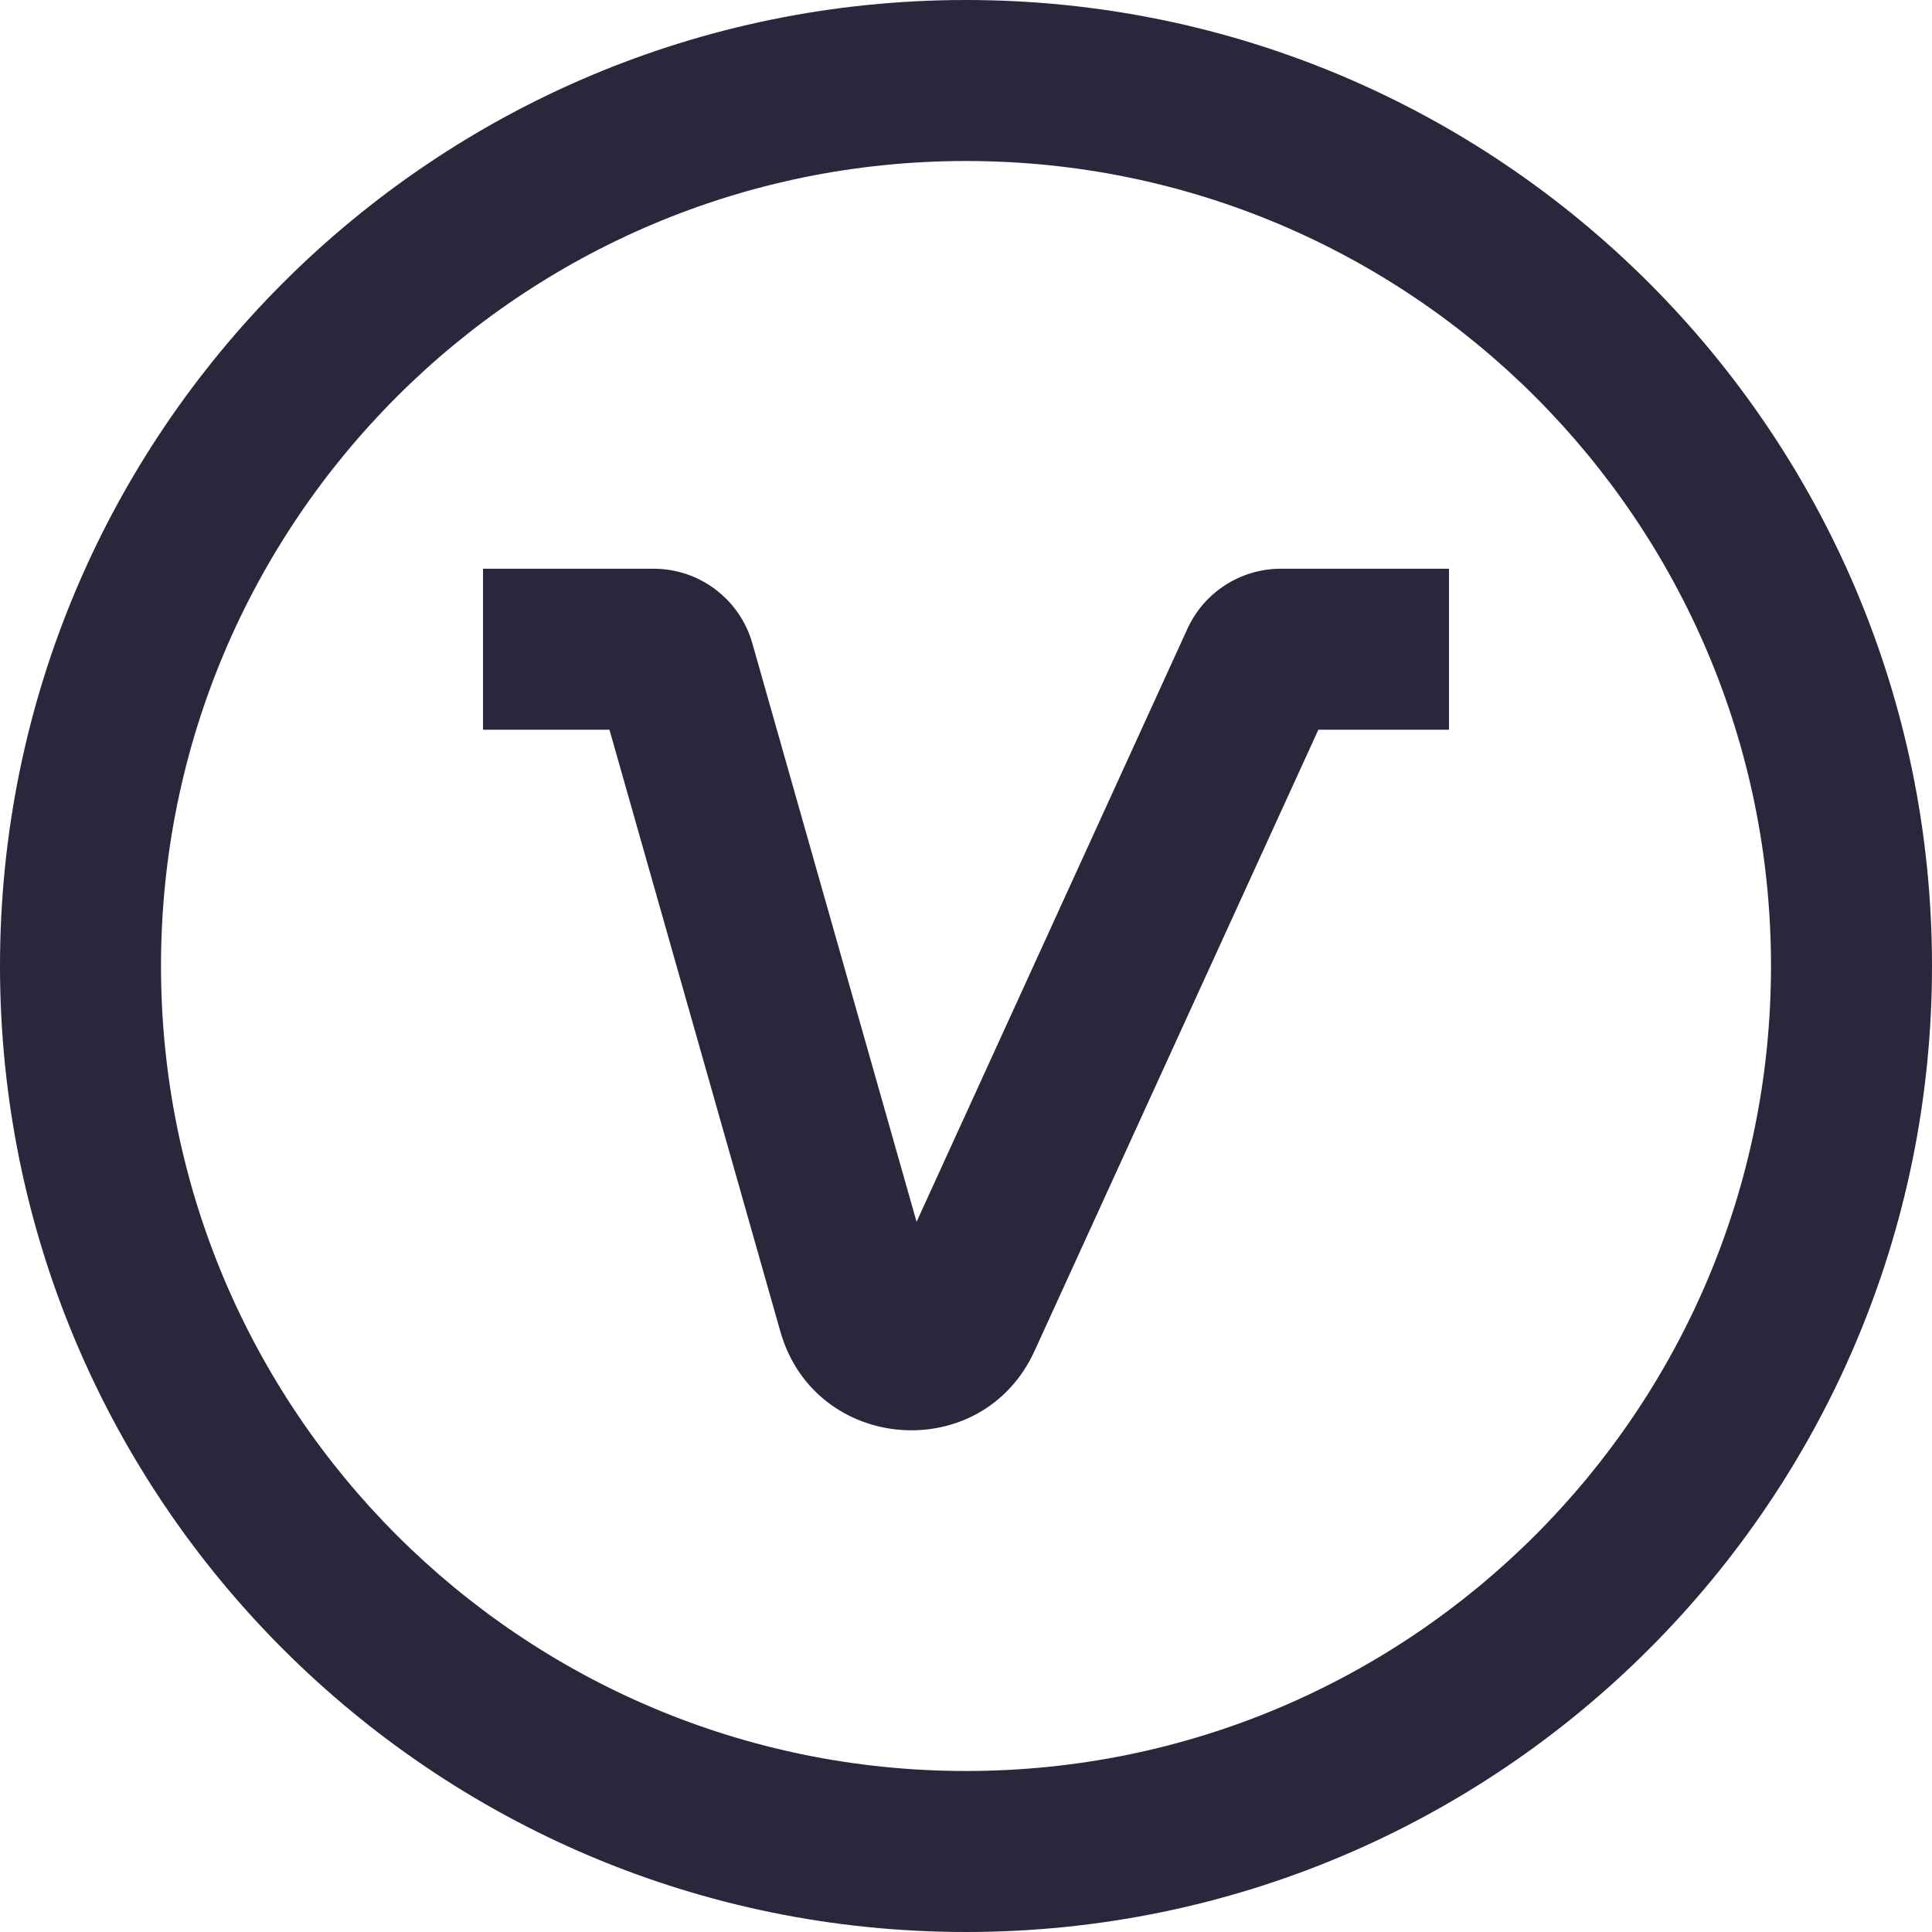
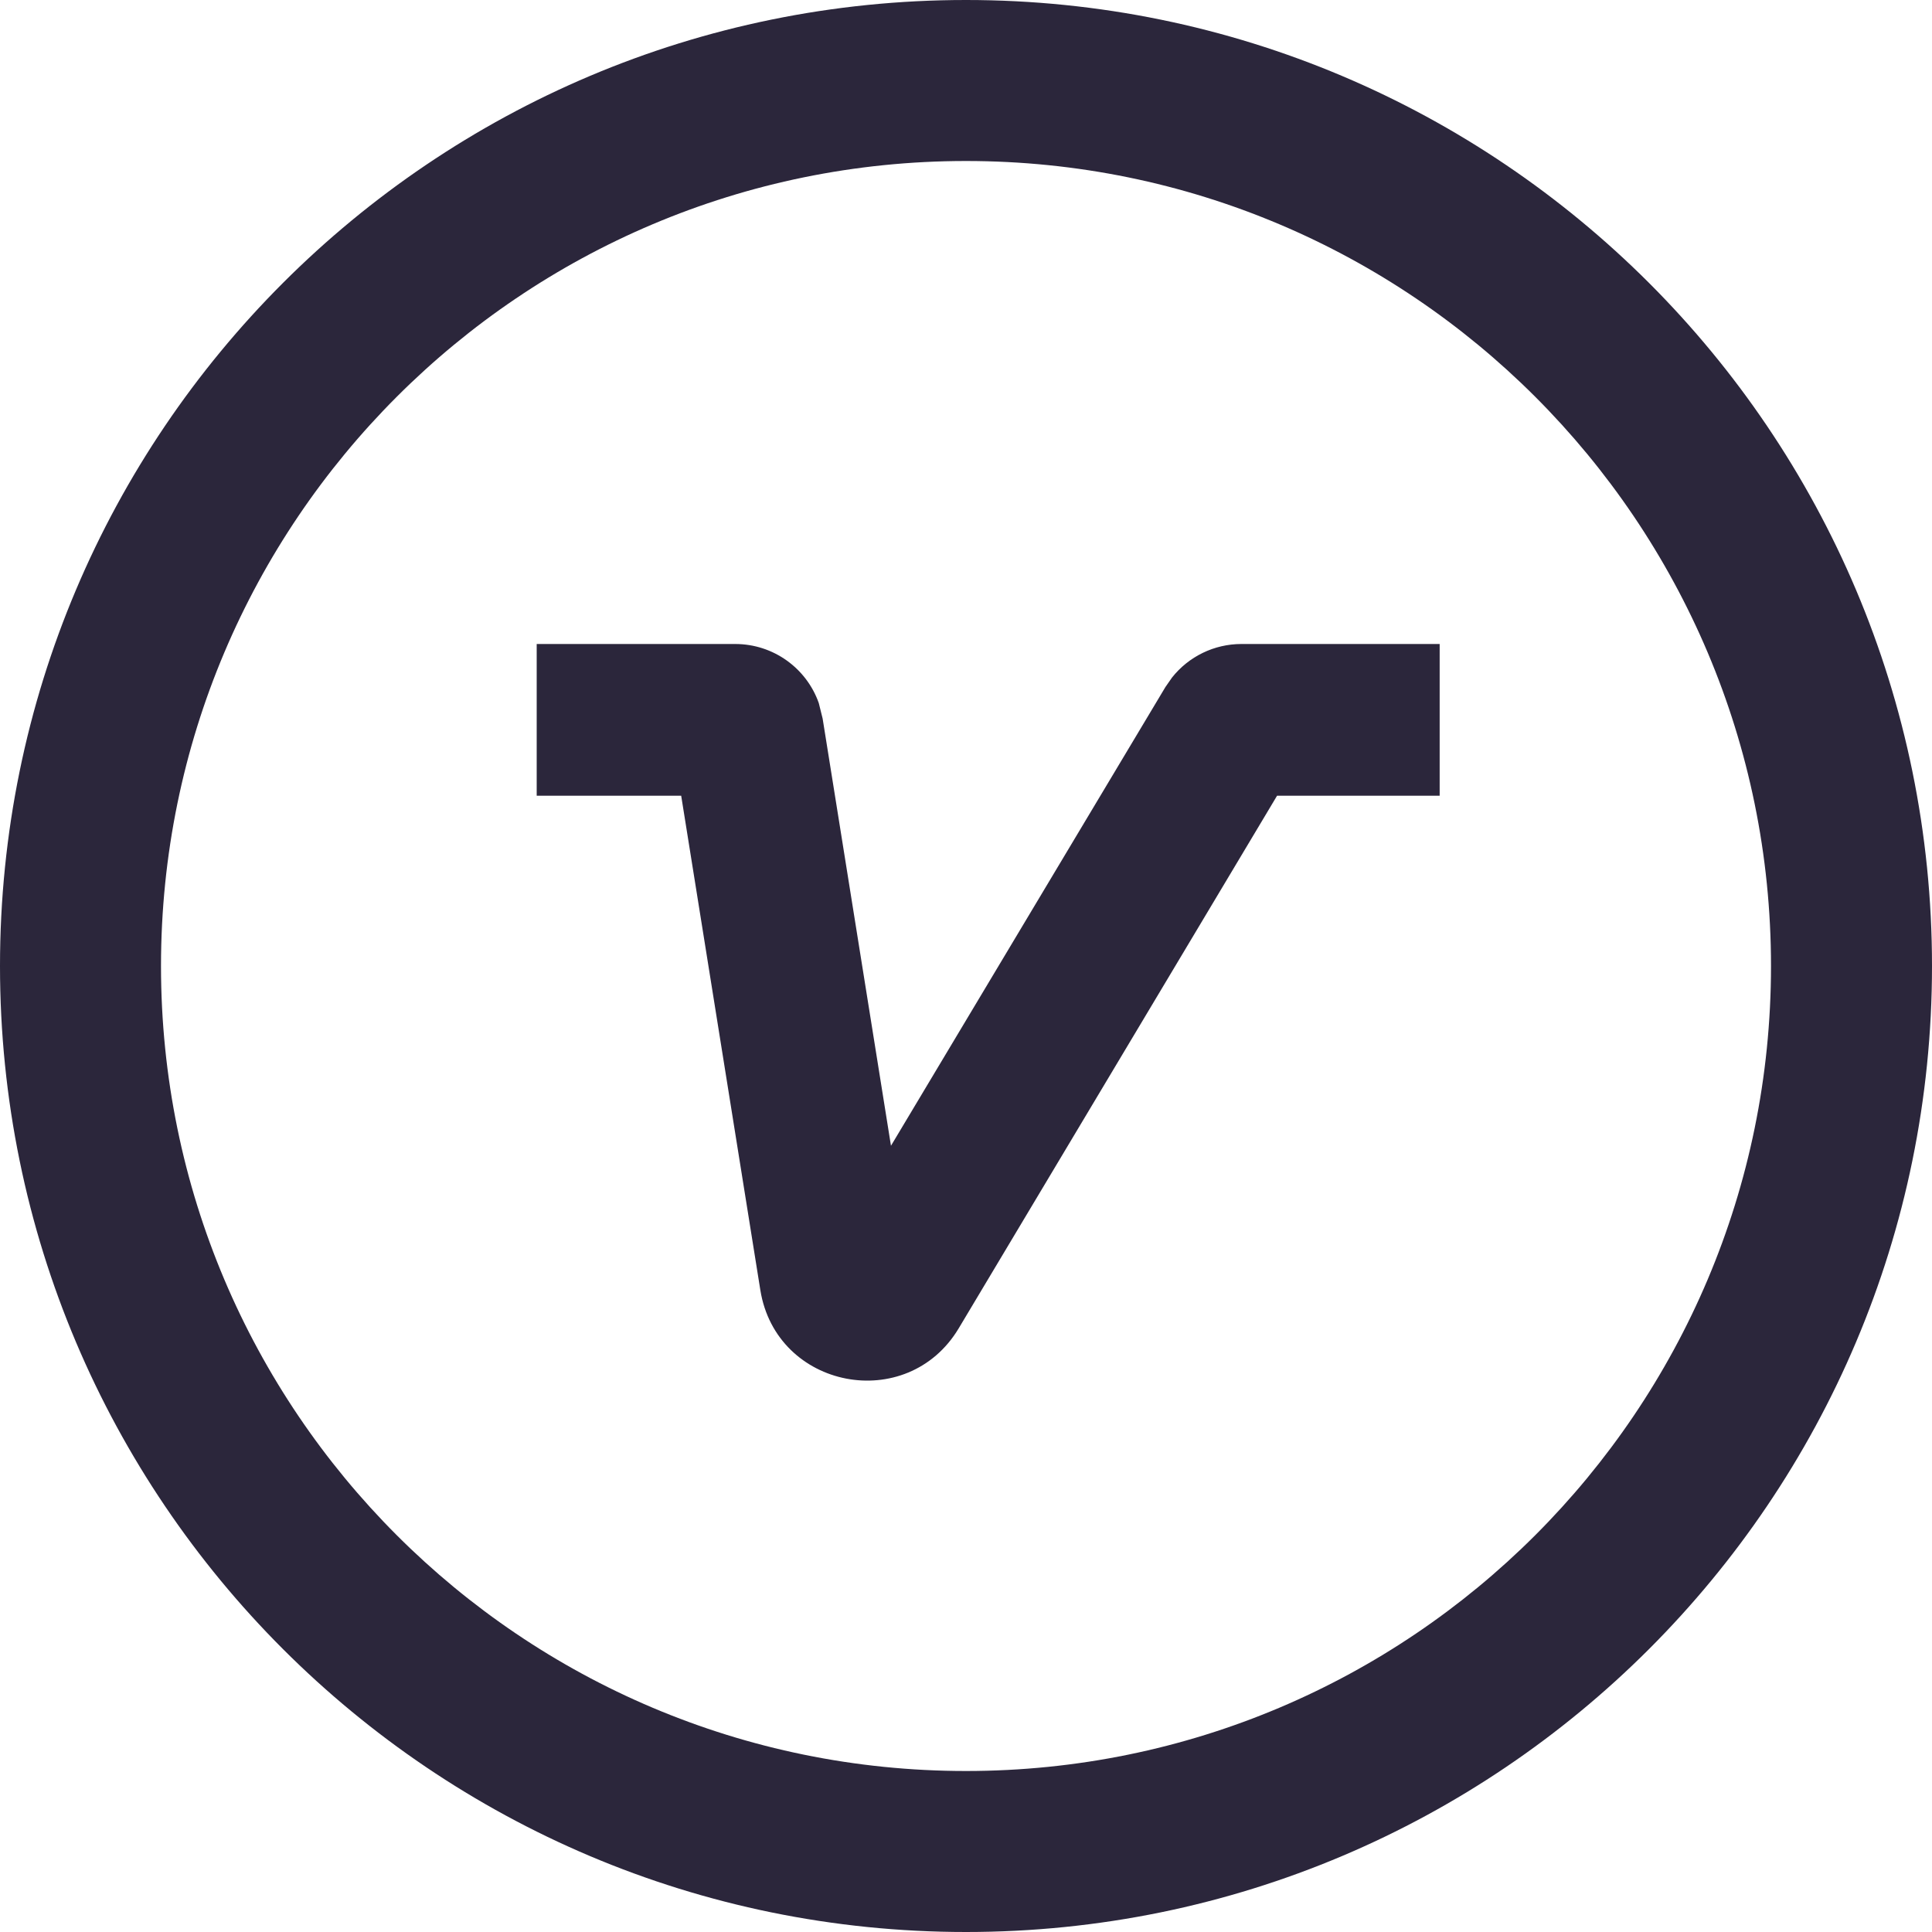
<svg xmlns="http://www.w3.org/2000/svg" fill="none" viewBox="0 0 24 24">
-   <path fill="#2B263B" d="M12 2C6.477 2 2 6.477 2 12s4.477 10 10 10 10-4.477 10-10S17.523 2 12 2Zm12 10c0 6.627-5.373 12-12 12S0 18.627 0 12 5.373 0 12 0s12 5.373 12 12ZM7 7.065H6v2h1.571l2.123 7.476c.43 1.51 2.506 1.668 3.158.24l3.525-7.716H18v-2h-2.089c-.499 0-.952.291-1.16.745l-3.365 7.368-2.04-7.186a1.275 1.275 0 0 0-1.227-.927H7Z" data-follow-fill="#2B263B" />
+   <path fill="#2B263B" d="M22 12c0-5.523-4.477-10-10-10S2 6.477 2 12s4.477 10 10 10v2C5.373 24 0 18.627 0 12S5.373 0 12 0s12 5.373 12 12-5.373 12-12 12v-2c5.523 0 10-4.477 10-10Z" data-follow-fill="#2B263B" />
+   <path fill="#2B263B" d="M9.133 8c.473 0 .885.3 1.038.733l.048.193.849 5.307 3.409-5.698.082-.118A1.1 1.1 0 0 1 15.42 8h2.464v1.885h-2.02L11.91 16.5c-.64 1.07-2.268.756-2.465-.475l-.983-6.14H6.667V8h2.466Z" data-follow-fill="#2B263B" />
</svg>
